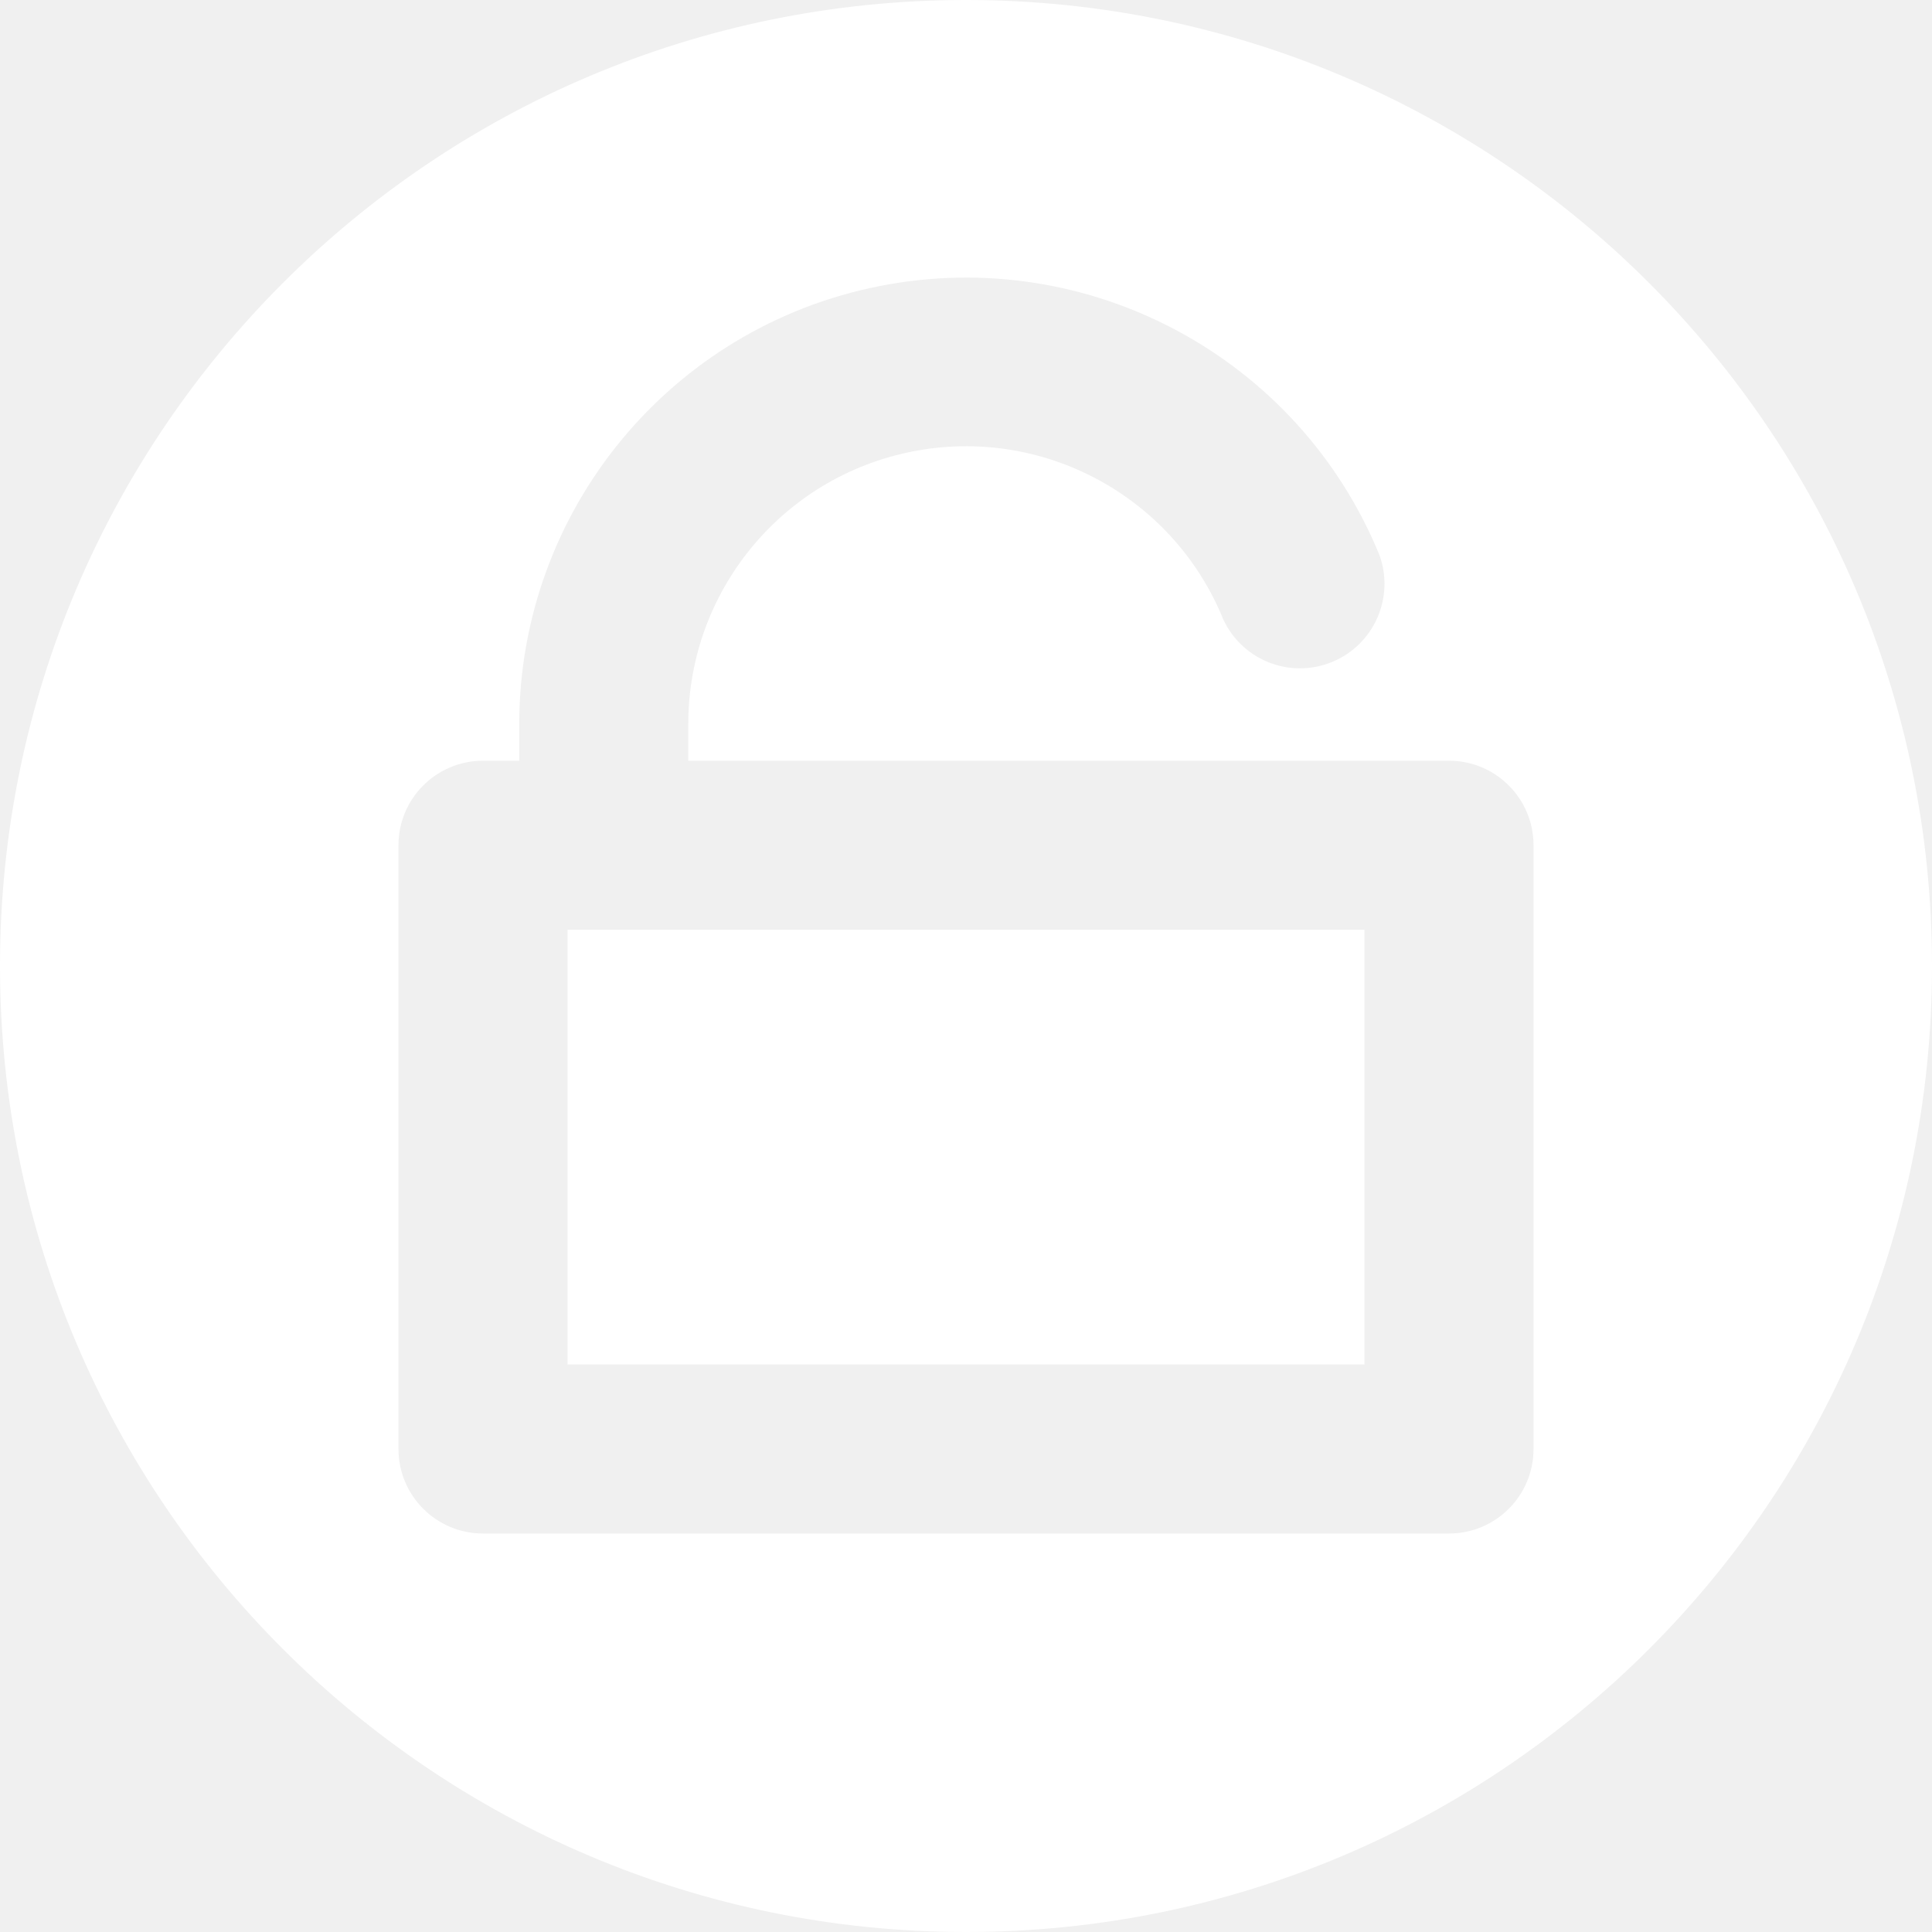
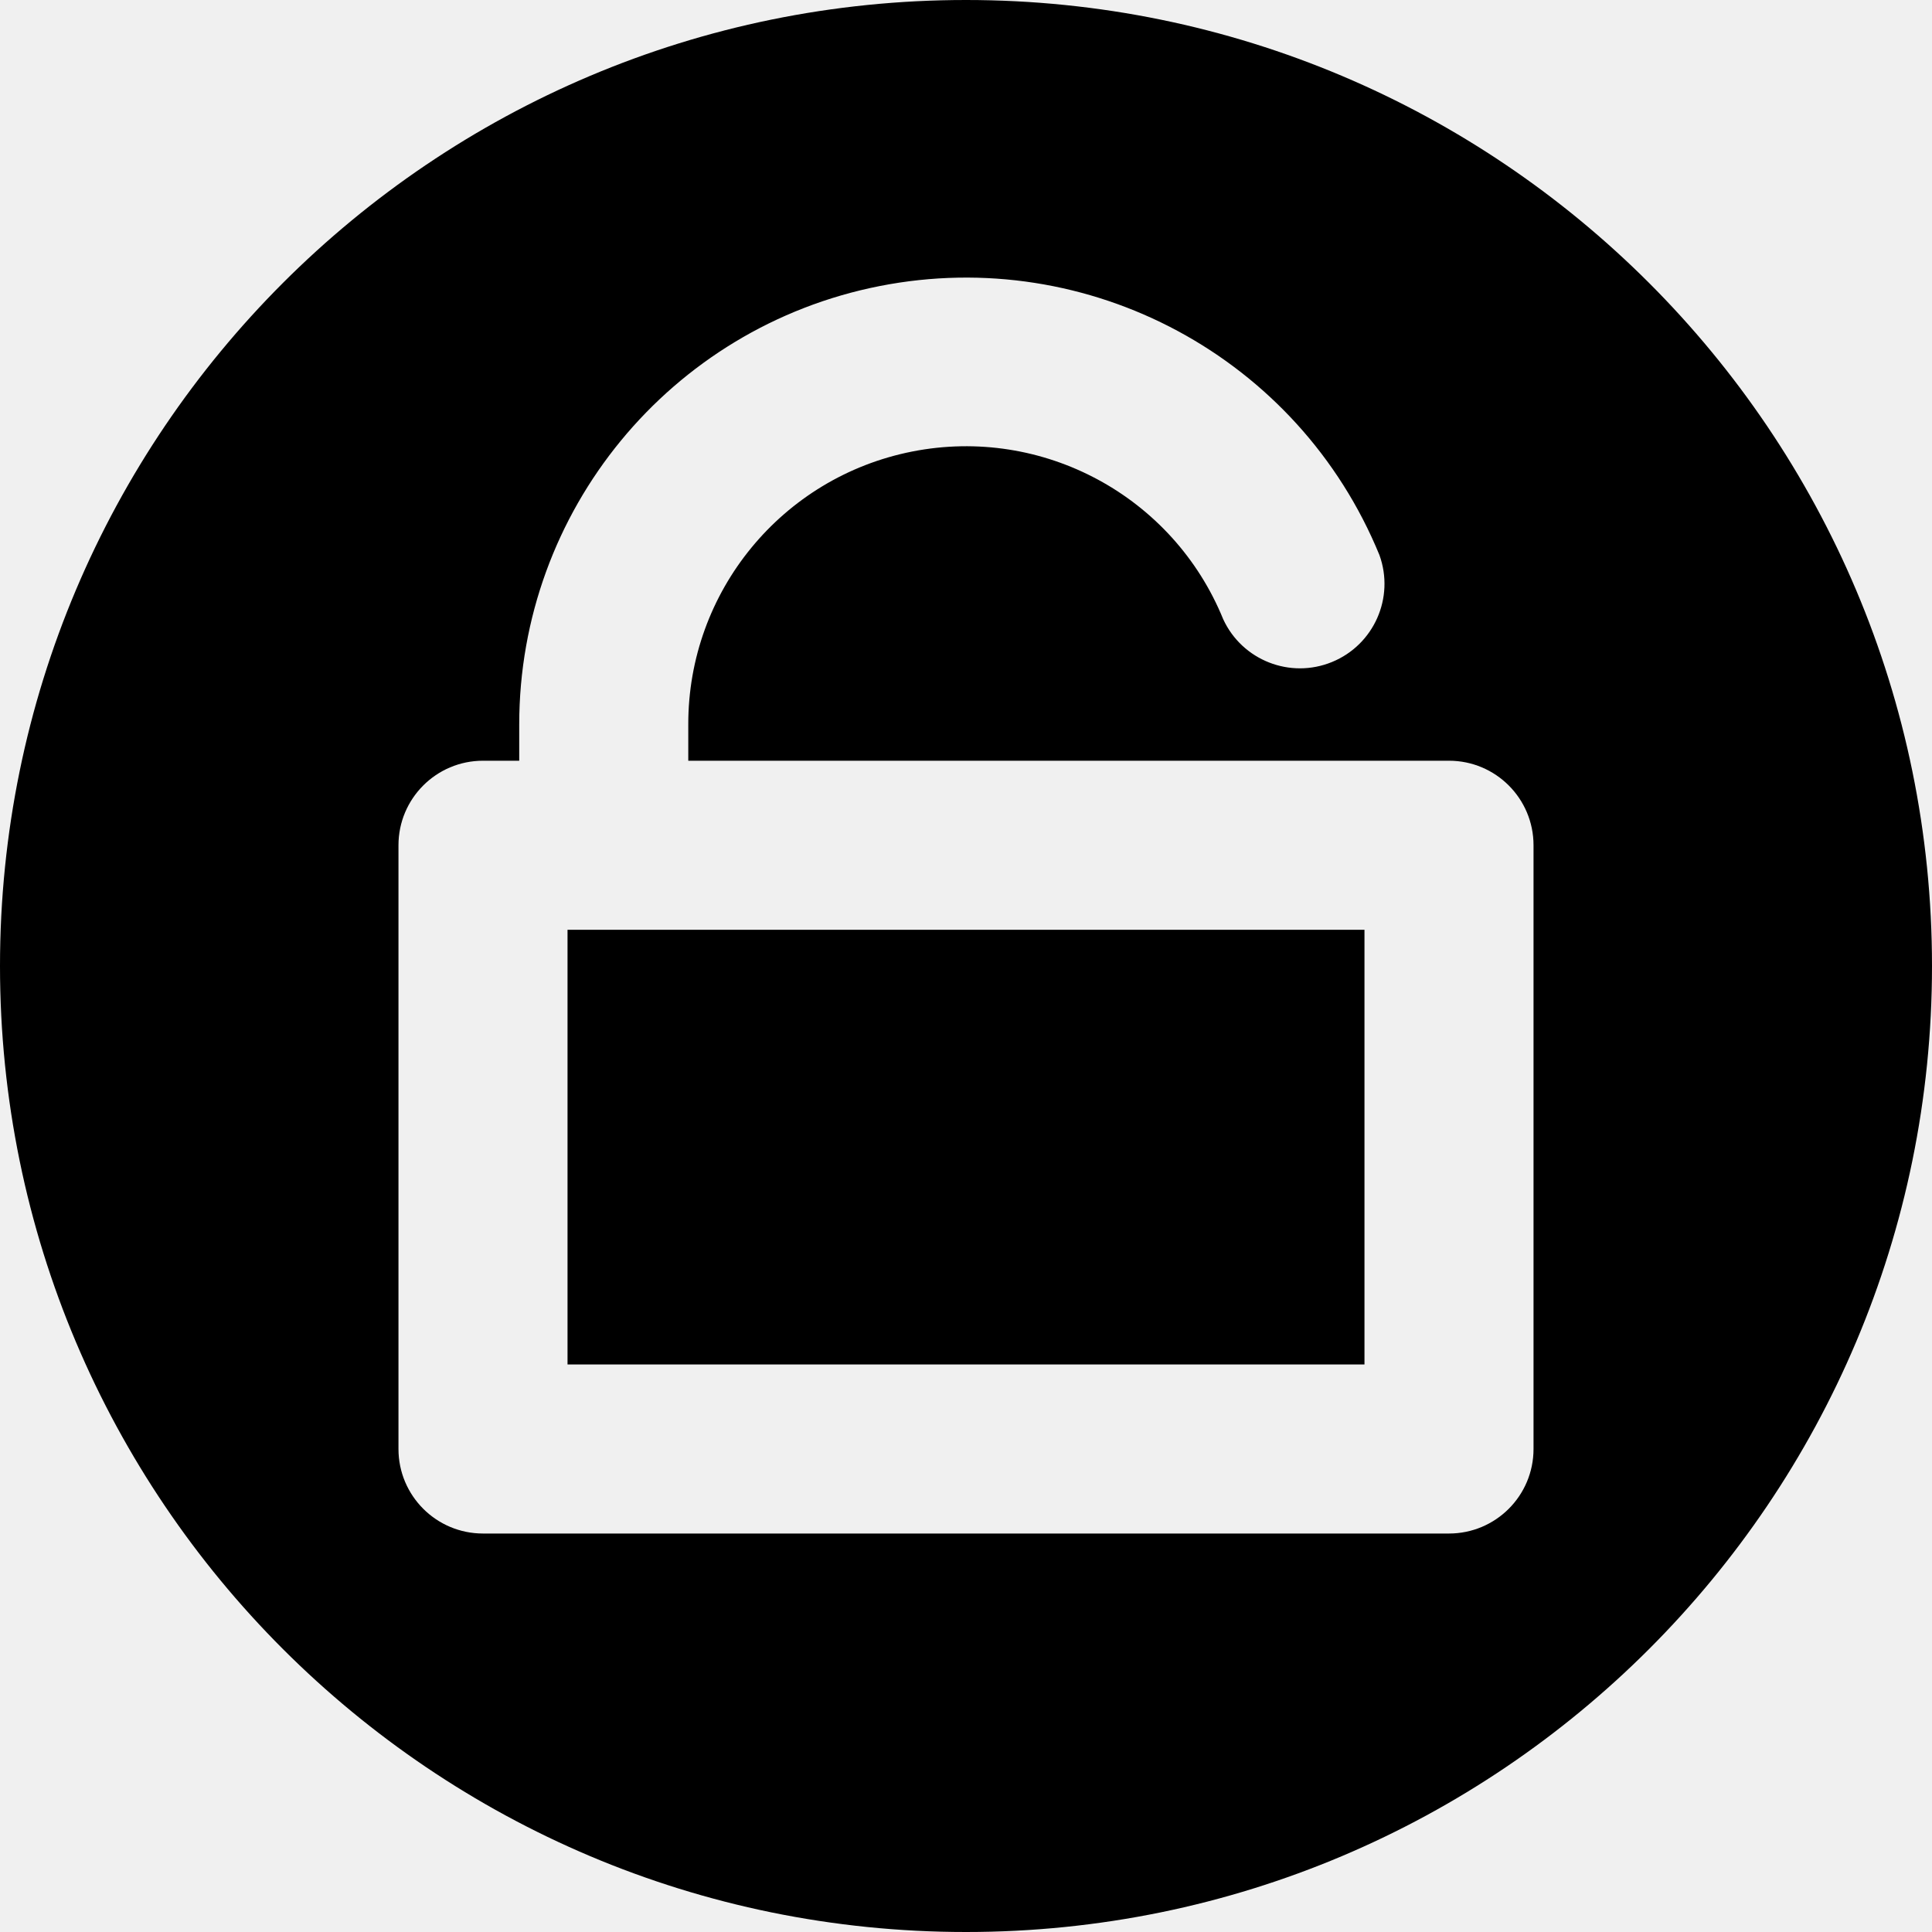
<svg xmlns="http://www.w3.org/2000/svg" t="1705542775315" class="icon" viewBox="0 0 1024 1024" version="1.1" p-id="19611" width="200" height="200">
-   <path d="M275.2 403.2H256a44.8 44.8 0 0 0-44.8 44.8v320a44.8 44.8 0 0 0 44.8 44.8h512a44.8 44.8 0 0 0 44.8-44.8V448a44.8 44.8 0 0 0-44.8-44.8H364.8V384a147.2 147.2 0 0 1 283.52-55.808 44.8 44.8 0 0 0 82.816-33.984A236.8 236.8 0 0 0 275.2 384v19.2zM512 1024A512 512 0 1 1 512 0a512 512 0 0 1 0 1024z m-211.2-300.8V492.8h422.4v230.4H300.8z" fill="#ffffff" p-id="19612" />
+   <path d="M275.2 403.2H256a44.8 44.8 0 0 0-44.8 44.8v320a44.8 44.8 0 0 0 44.8 44.8h512a44.8 44.8 0 0 0 44.8-44.8V448a44.8 44.8 0 0 0-44.8-44.8H364.8V384a147.2 147.2 0 0 1 283.52-55.808 44.8 44.8 0 0 0 82.816-33.984A236.8 236.8 0 0 0 275.2 384v19.2zM512 1024A512 512 0 1 1 512 0a512 512 0 0 1 0 1024z m-211.2-300.8V492.8h422.4v230.4H300.8z" p-id="19612" />
</svg>
